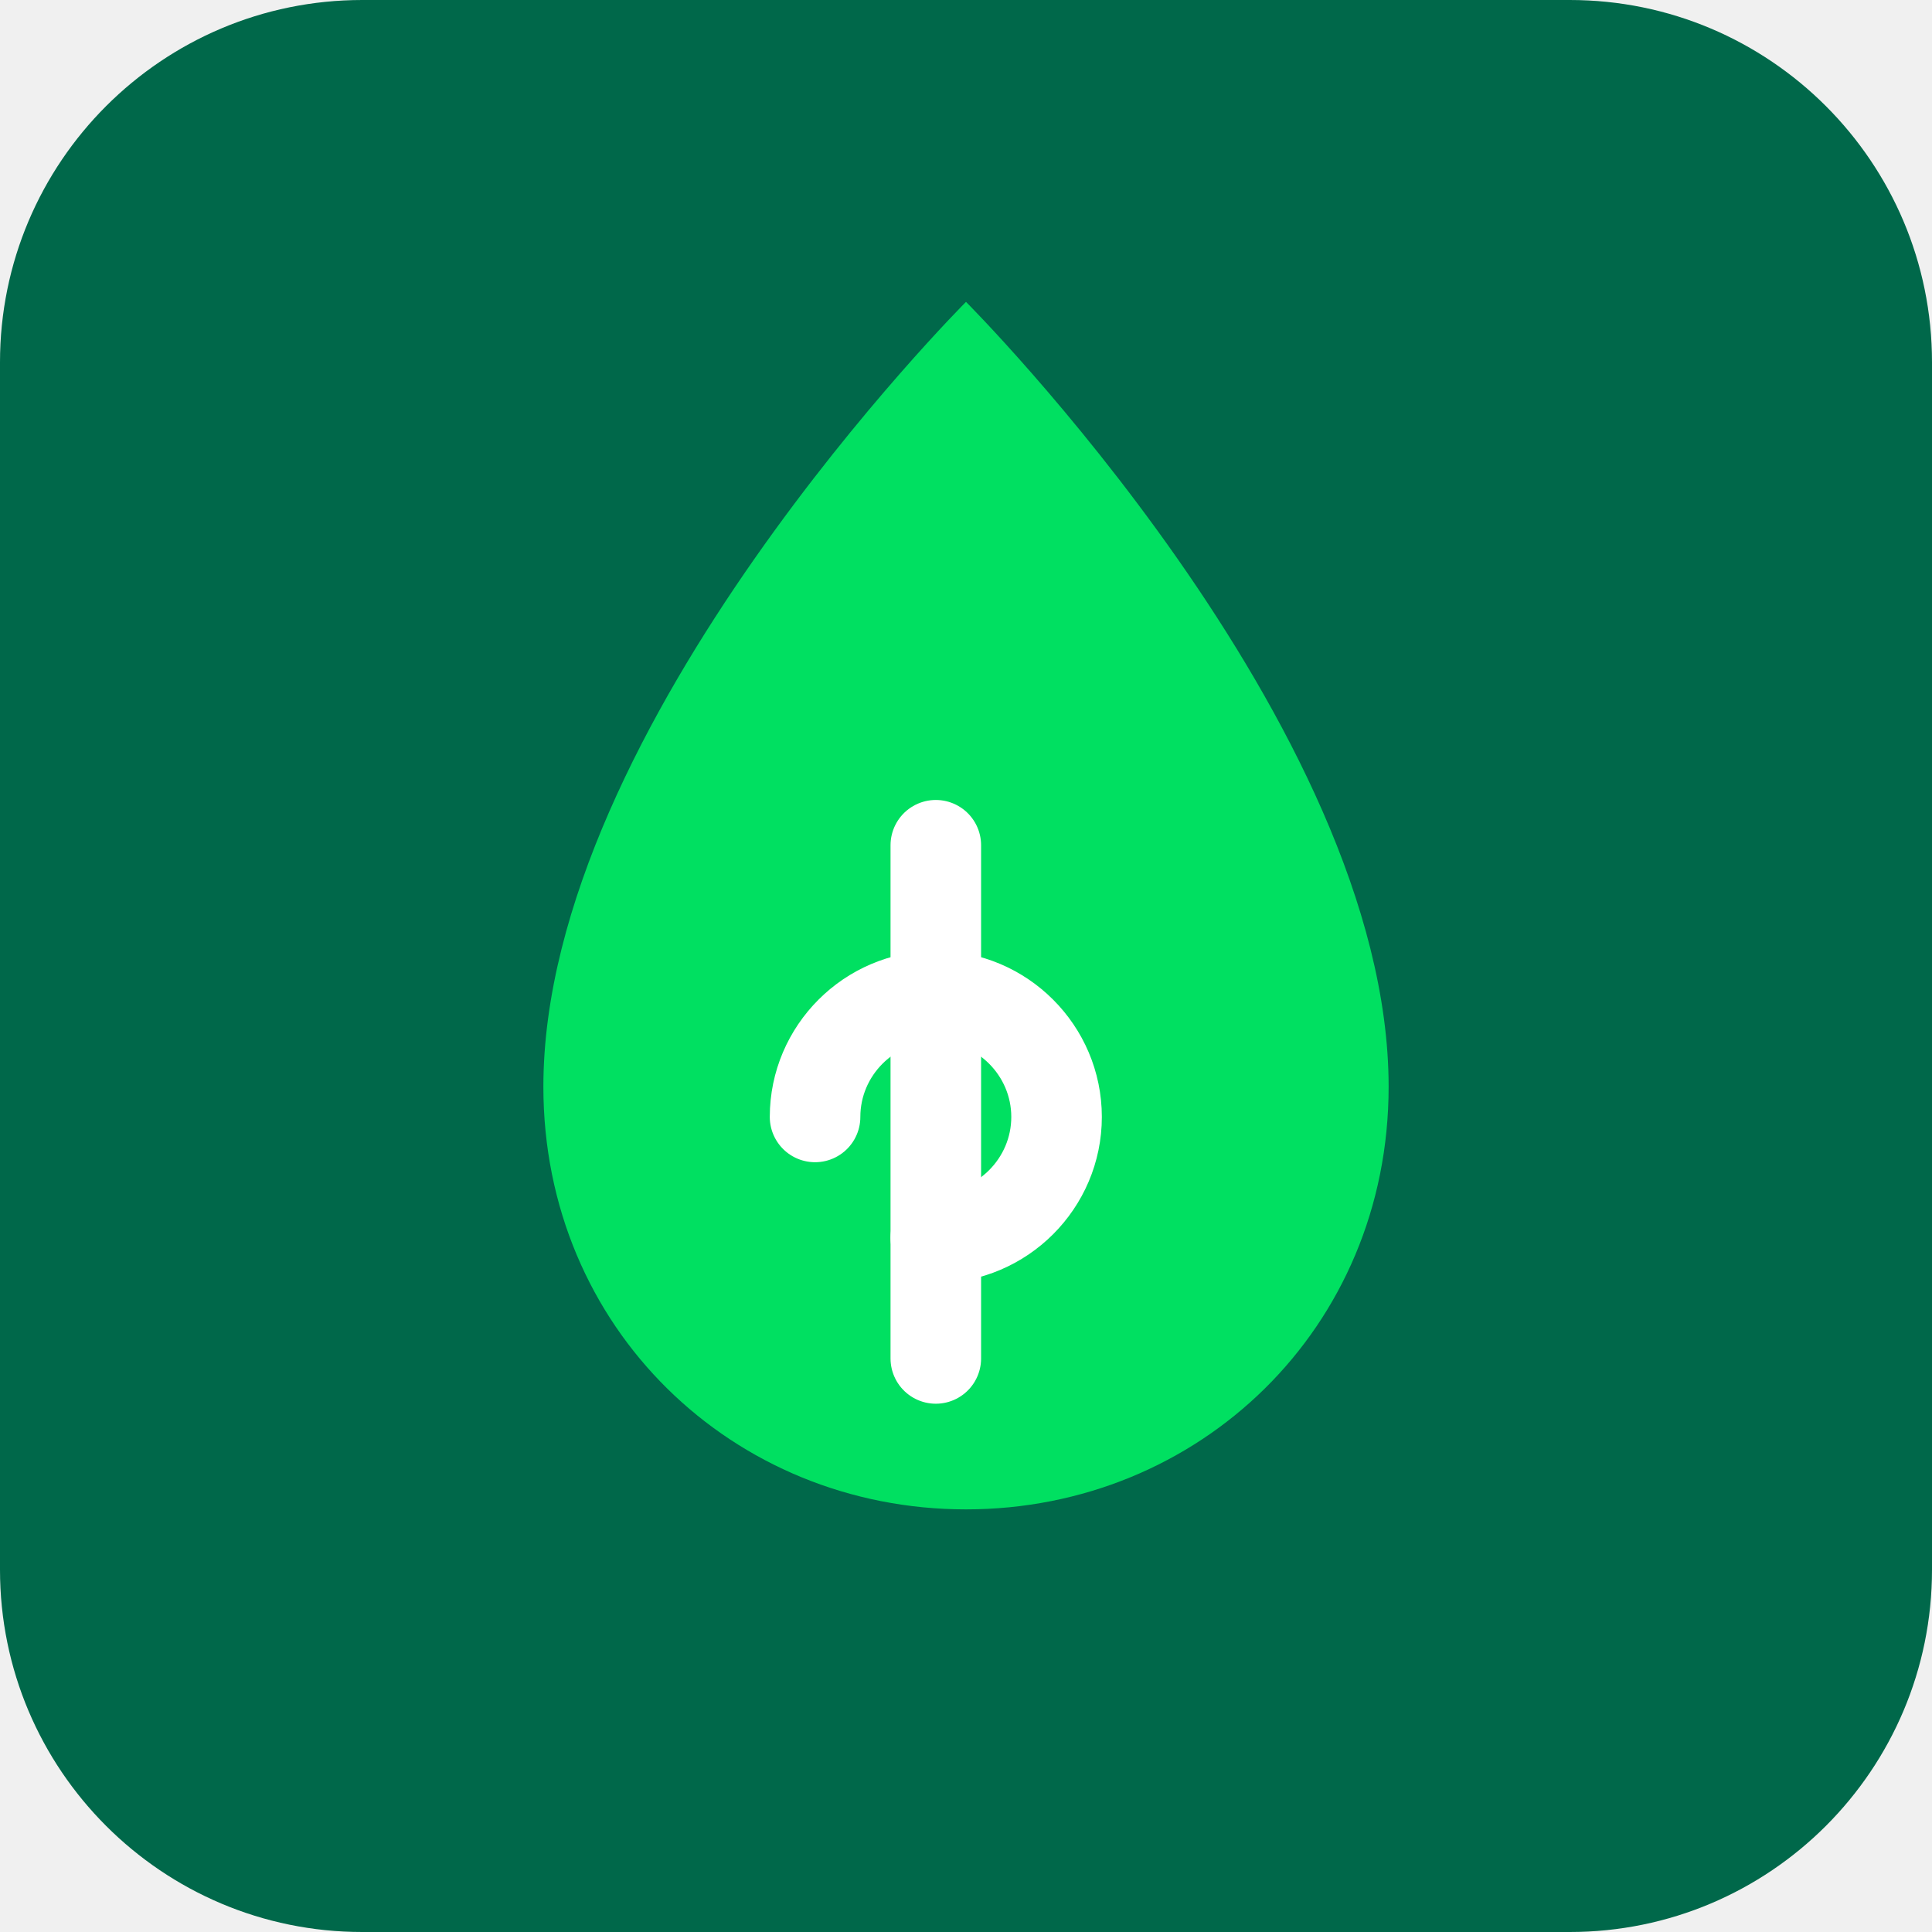
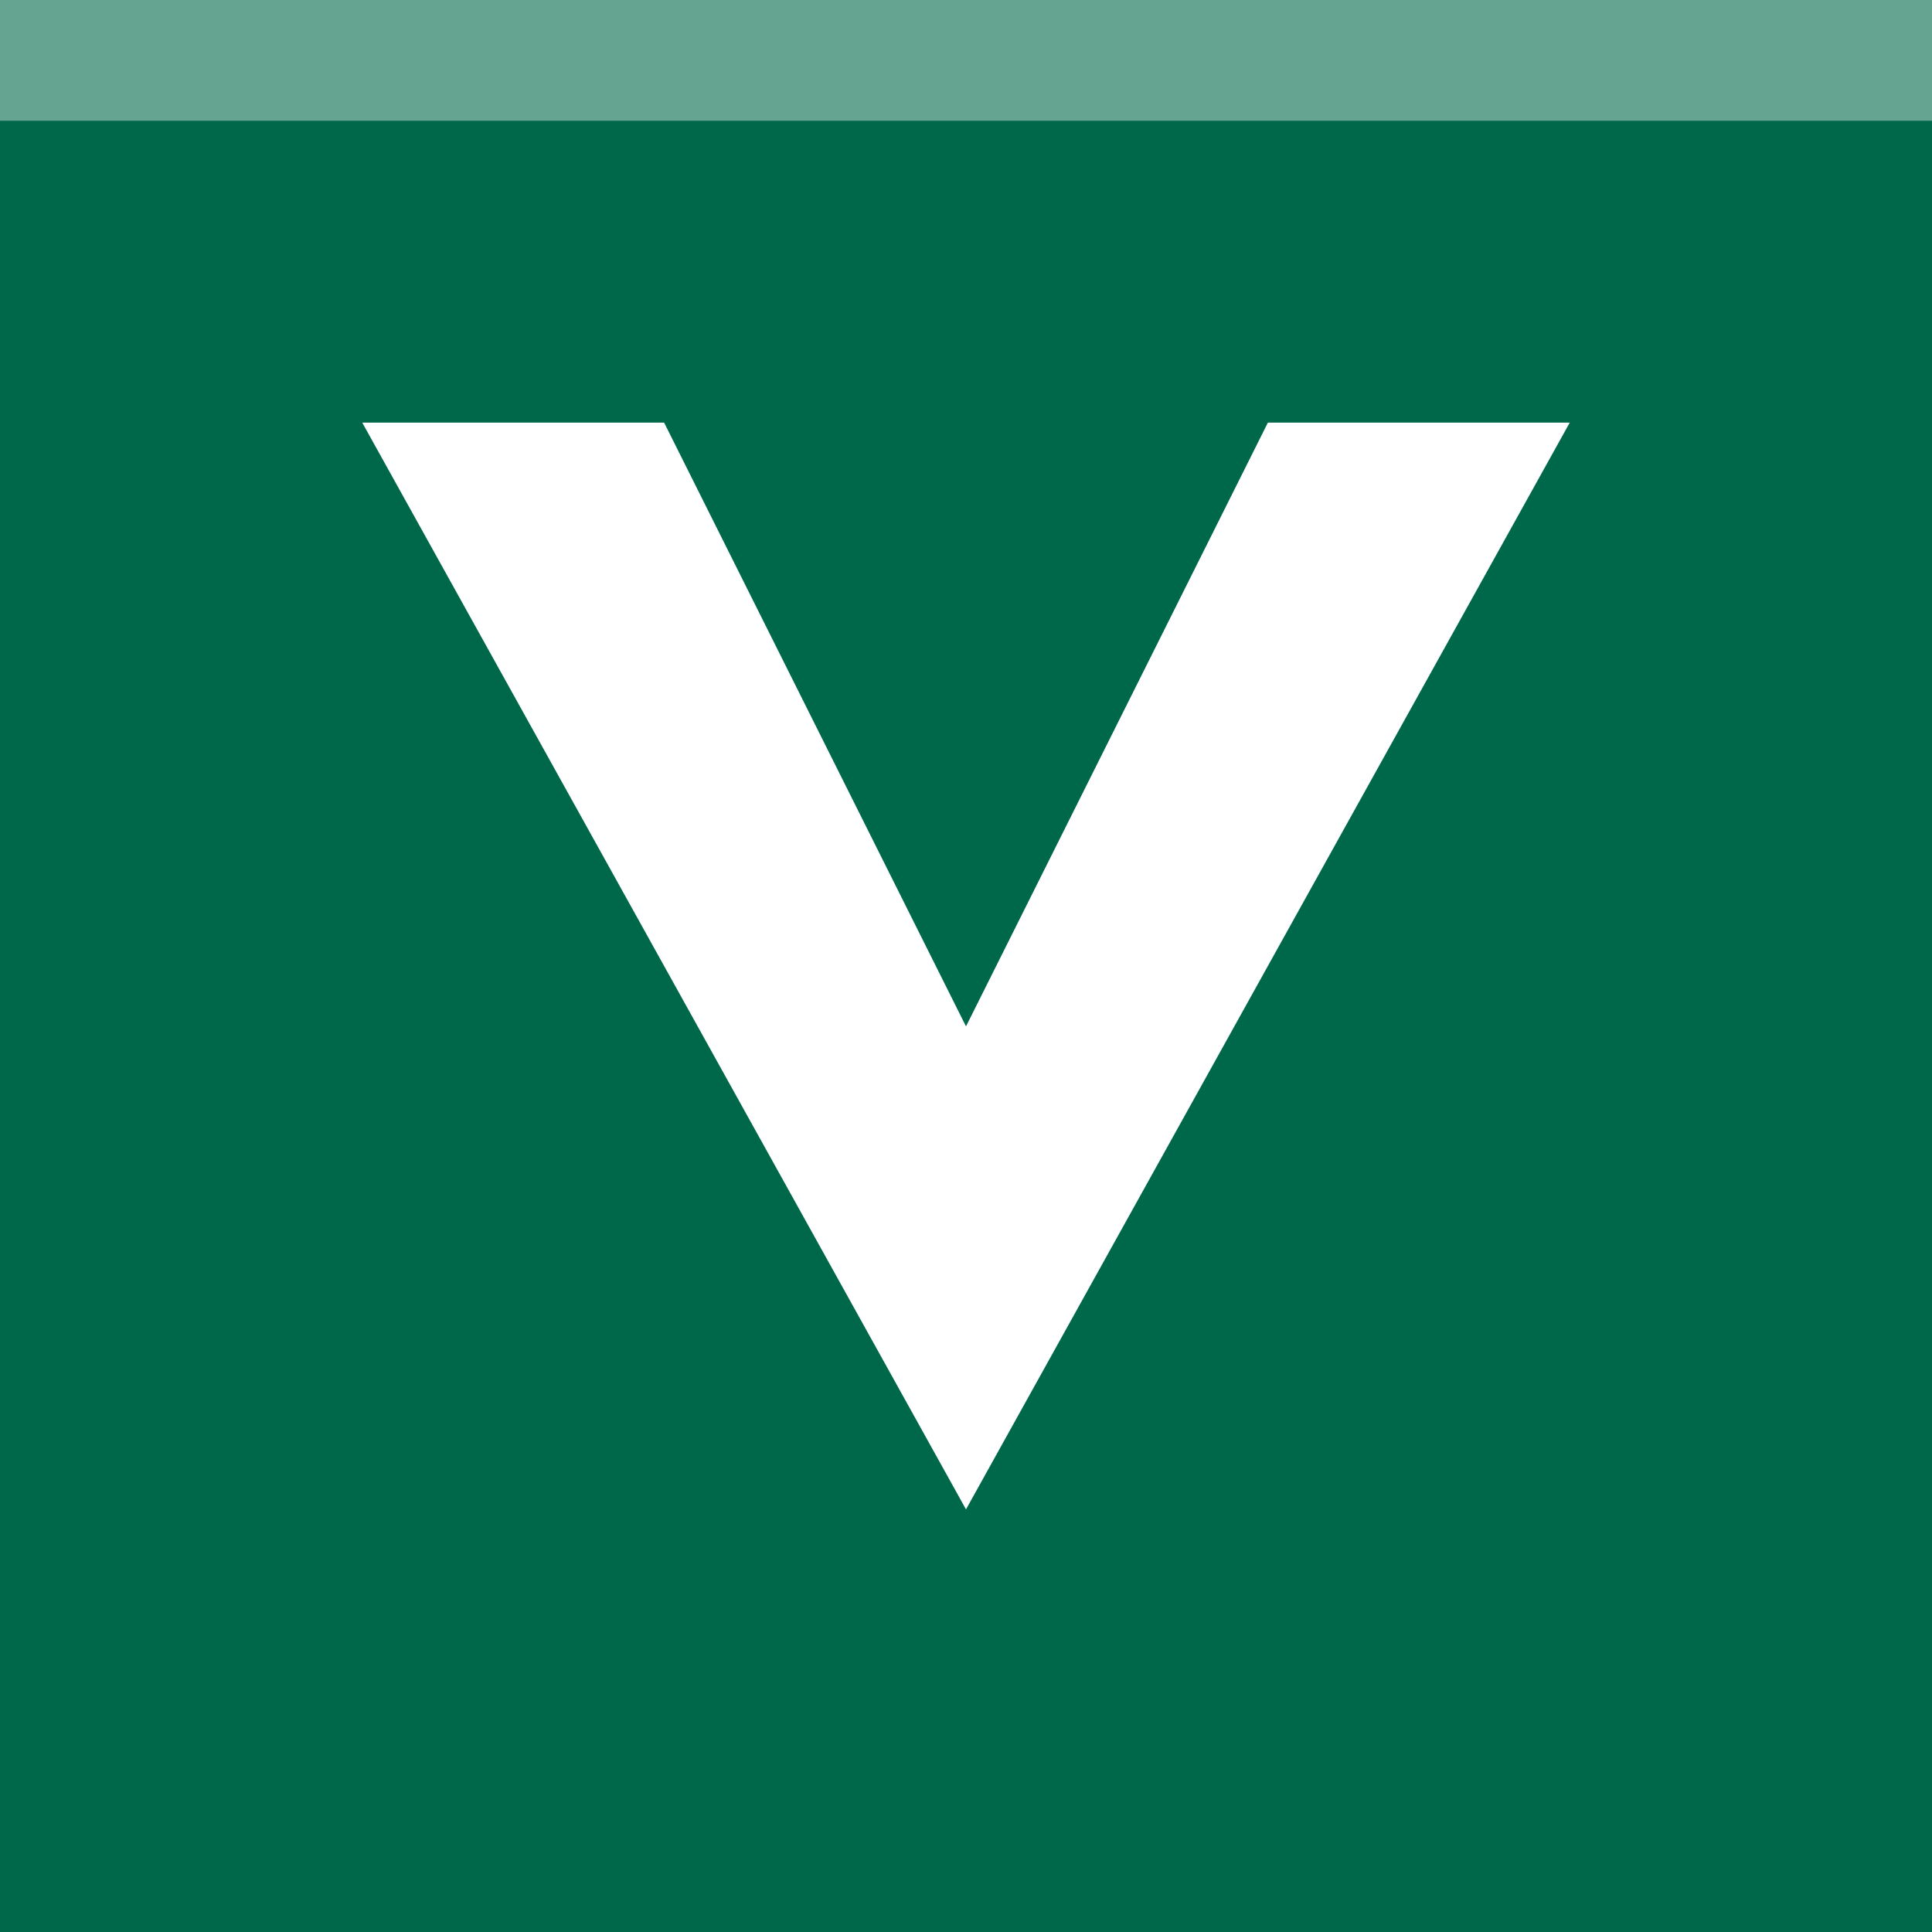
<svg xmlns="http://www.w3.org/2000/svg" viewBox="0 0 32 32" fill="none">
-   <rect width="32" height="32" rx="6" fill="#00684A" />
-   <path d="M16 5C16 5 9 12 9 18c0 4 3.14 7 7 7s7-3 7-7c0-6-7-13-7-13z" fill="#00ED64" opacity="0.9" />
-   <path d="M15.5 14v8.5" stroke="#FFFFFF" stroke-width="1.5" stroke-linecap="round" />
-   <path d="M13.5 18.5c0-1.1.9-2 2-2s2 .9 2 2-.9 2-2 2" stroke="#FFFFFF" stroke-width="1.5" stroke-linecap="round" />
+   <rect width="32" height="32" fill="#00684A" />
+   <rect width="32" height="2" fill="#FFFFFF" fill-opacity="0.4" />
+   <path d="M6 7 L11 7 L16 17 L21 7 L26 7 L16 25 Z" fill="#FFFFFF" />
</svg>
